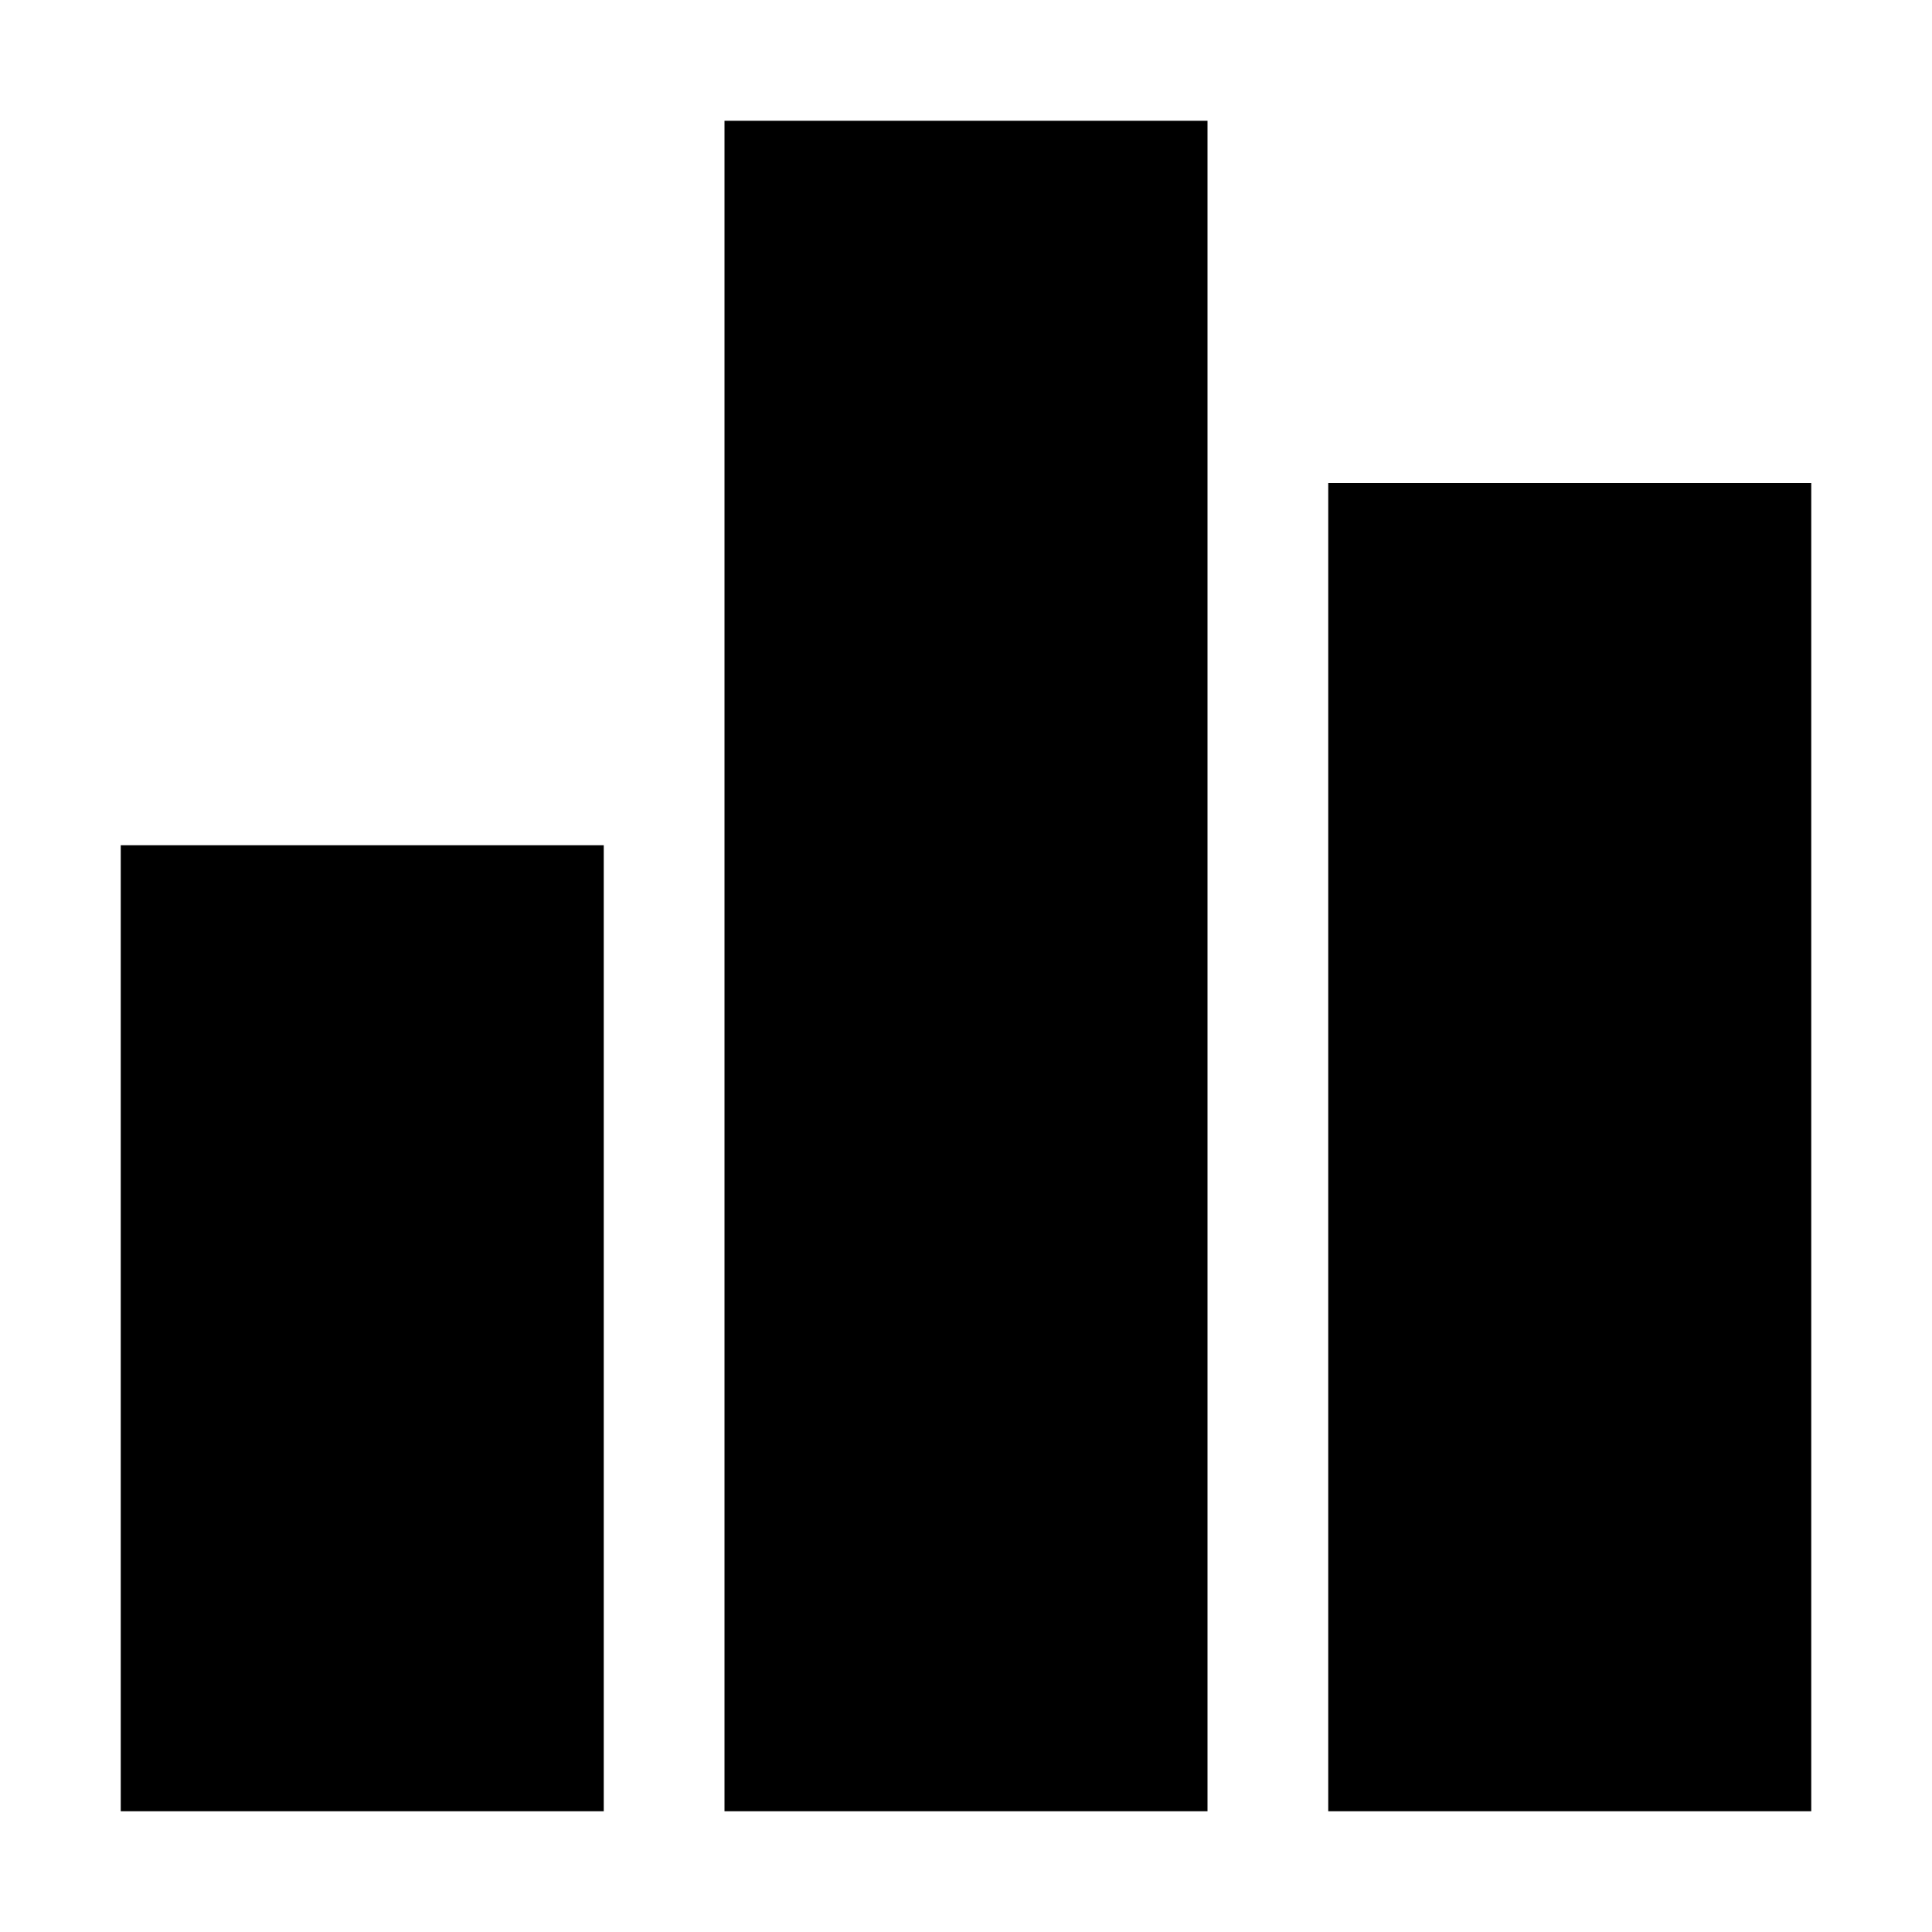
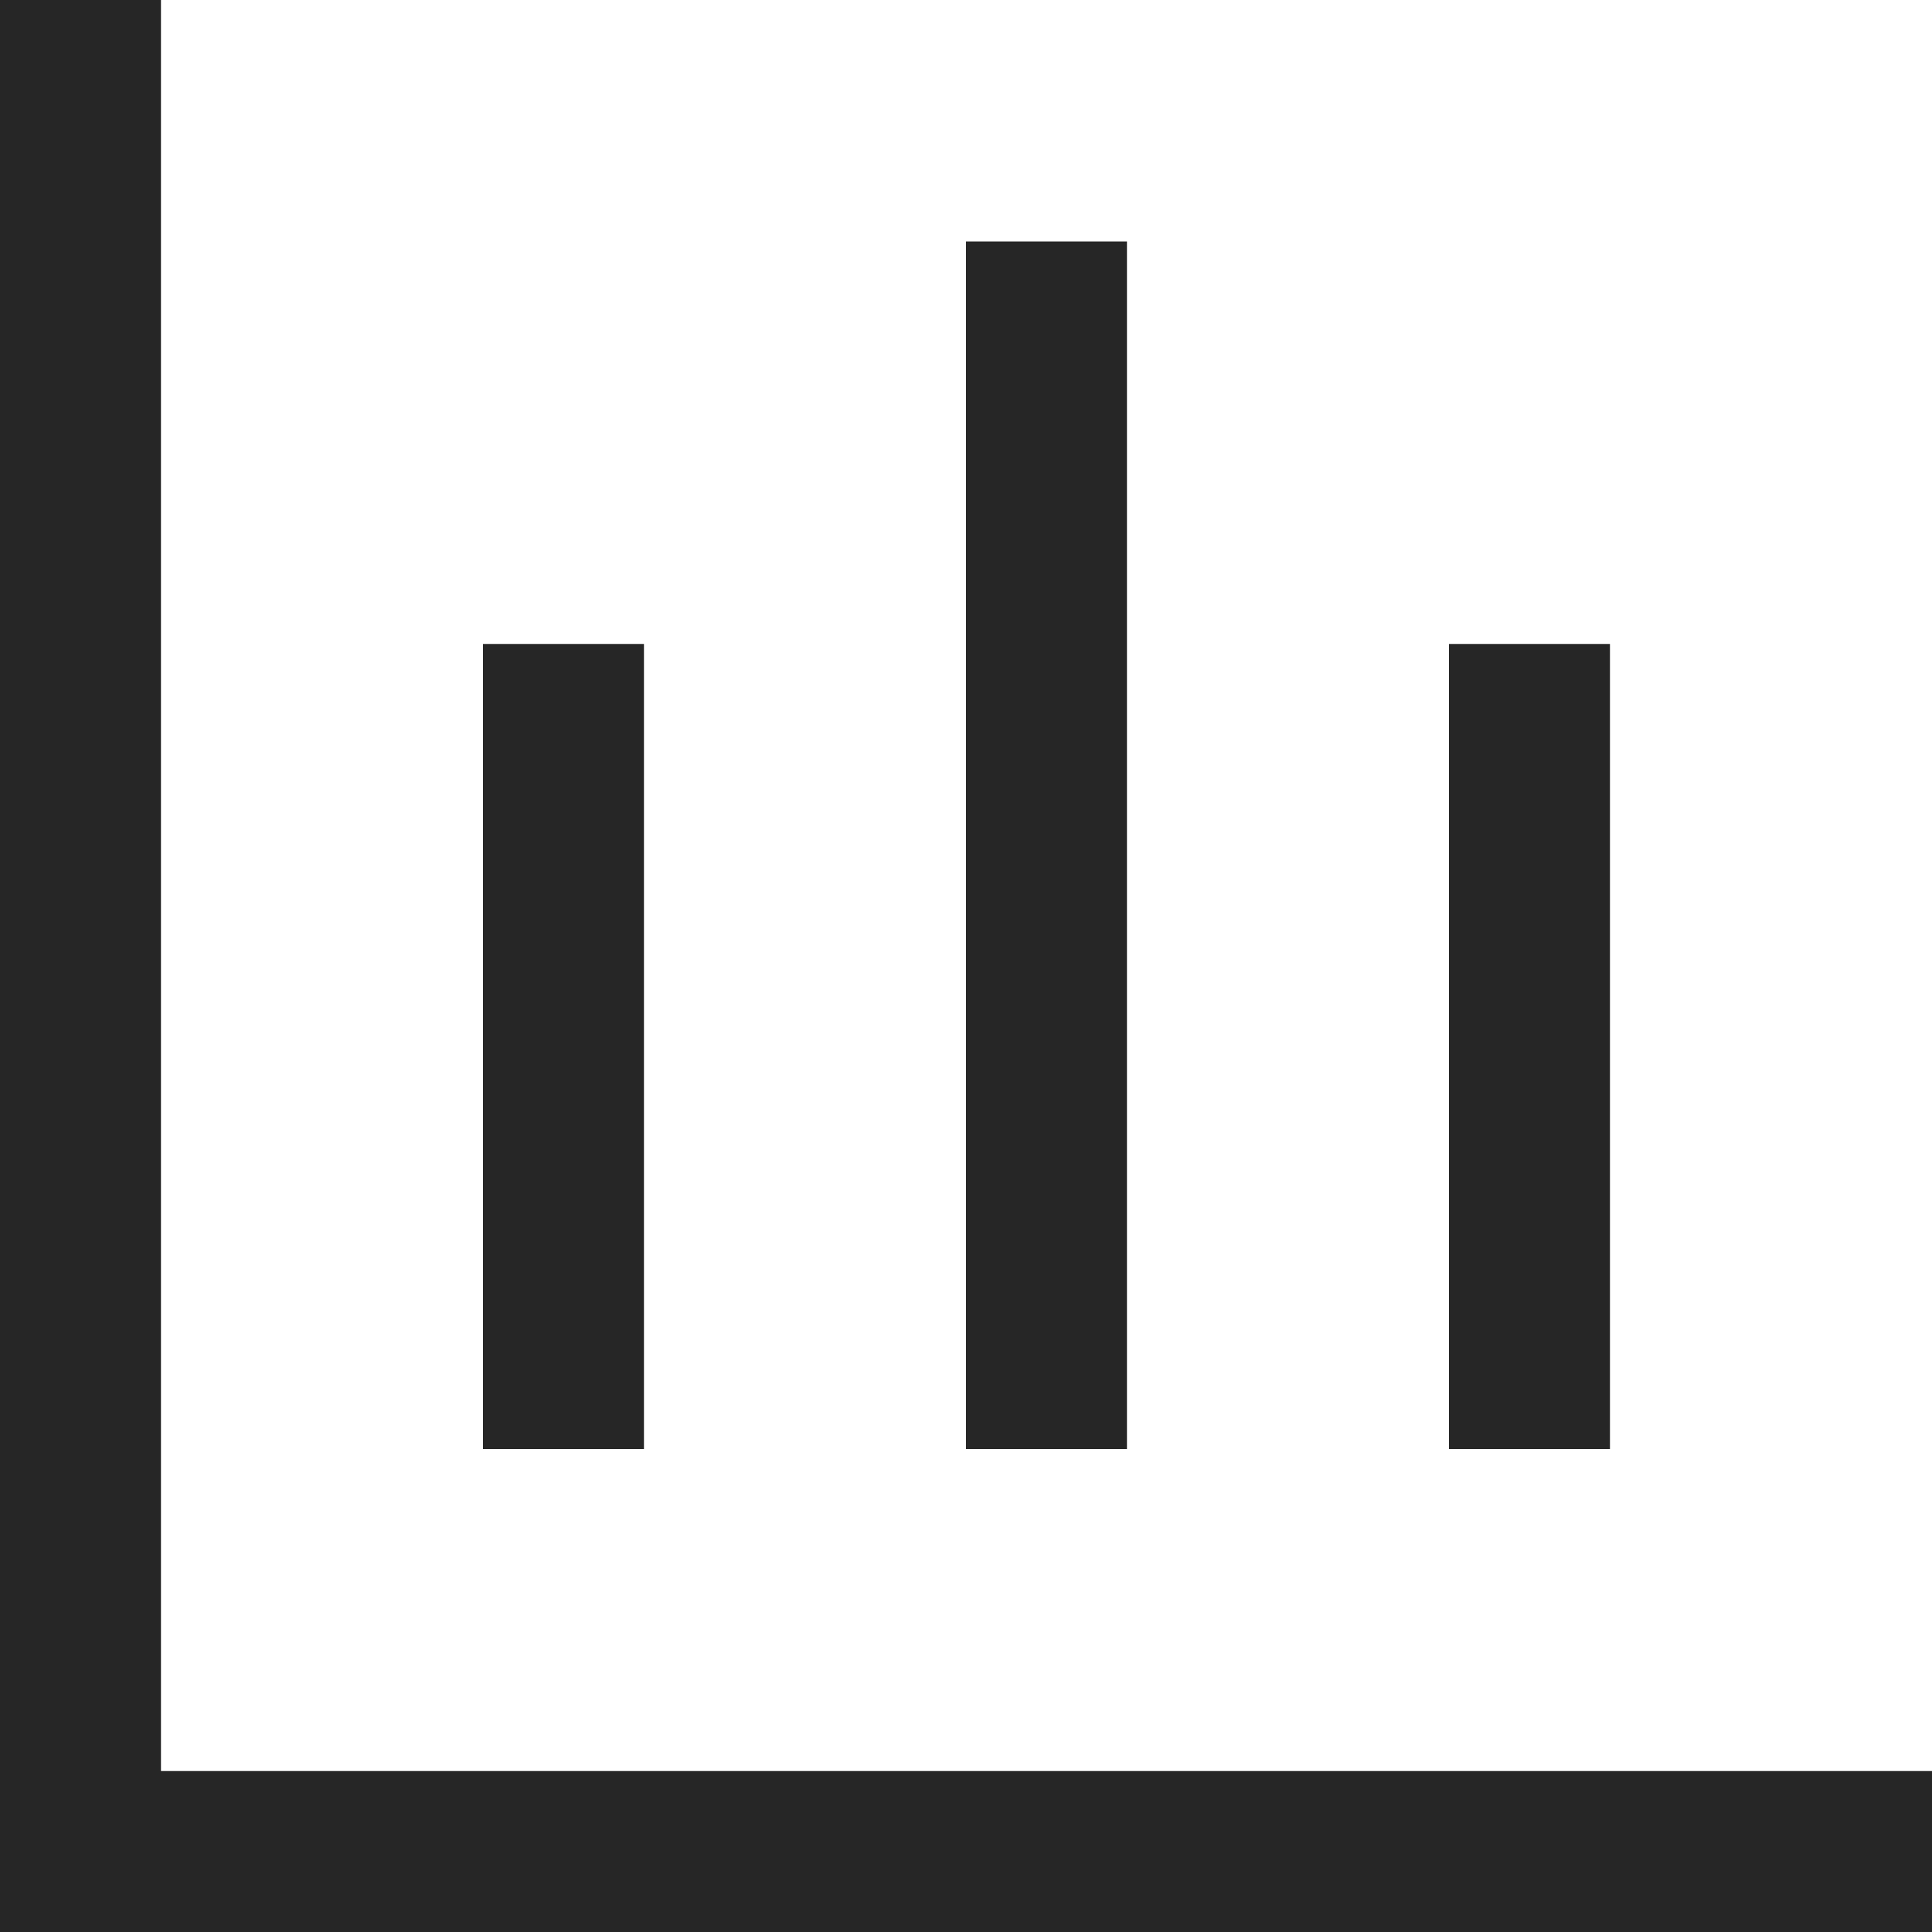
- <svg xmlns="http://www.w3.org/2000/svg" t="1655540710939" class="icon" viewBox="0 0 1024 1024" version="1.1" p-id="2507" width="200" height="200">
+ <svg xmlns="http://www.w3.org/2000/svg" t="1655637598052" class="icon" viewBox="0 0 1024 1024" version="1.1" p-id="2145" width="200" height="200">
  <defs>
    <style type="text/css" />
  </defs>
-   <path d="M64 448h256v512H64V448z m640-192h256v704H704V256zM384 64h256v896H384V64z" p-id="2508" />
+   <path d="M85.312 938.688H1024V1024H0V0h85.312v938.688zM256 341.312h85.312V768H256V341.312zM512 128h85.312v640H512V128z m256 213.312h85.312V768H768V341.312z" fill="#262626" p-id="2146" />
</svg>
